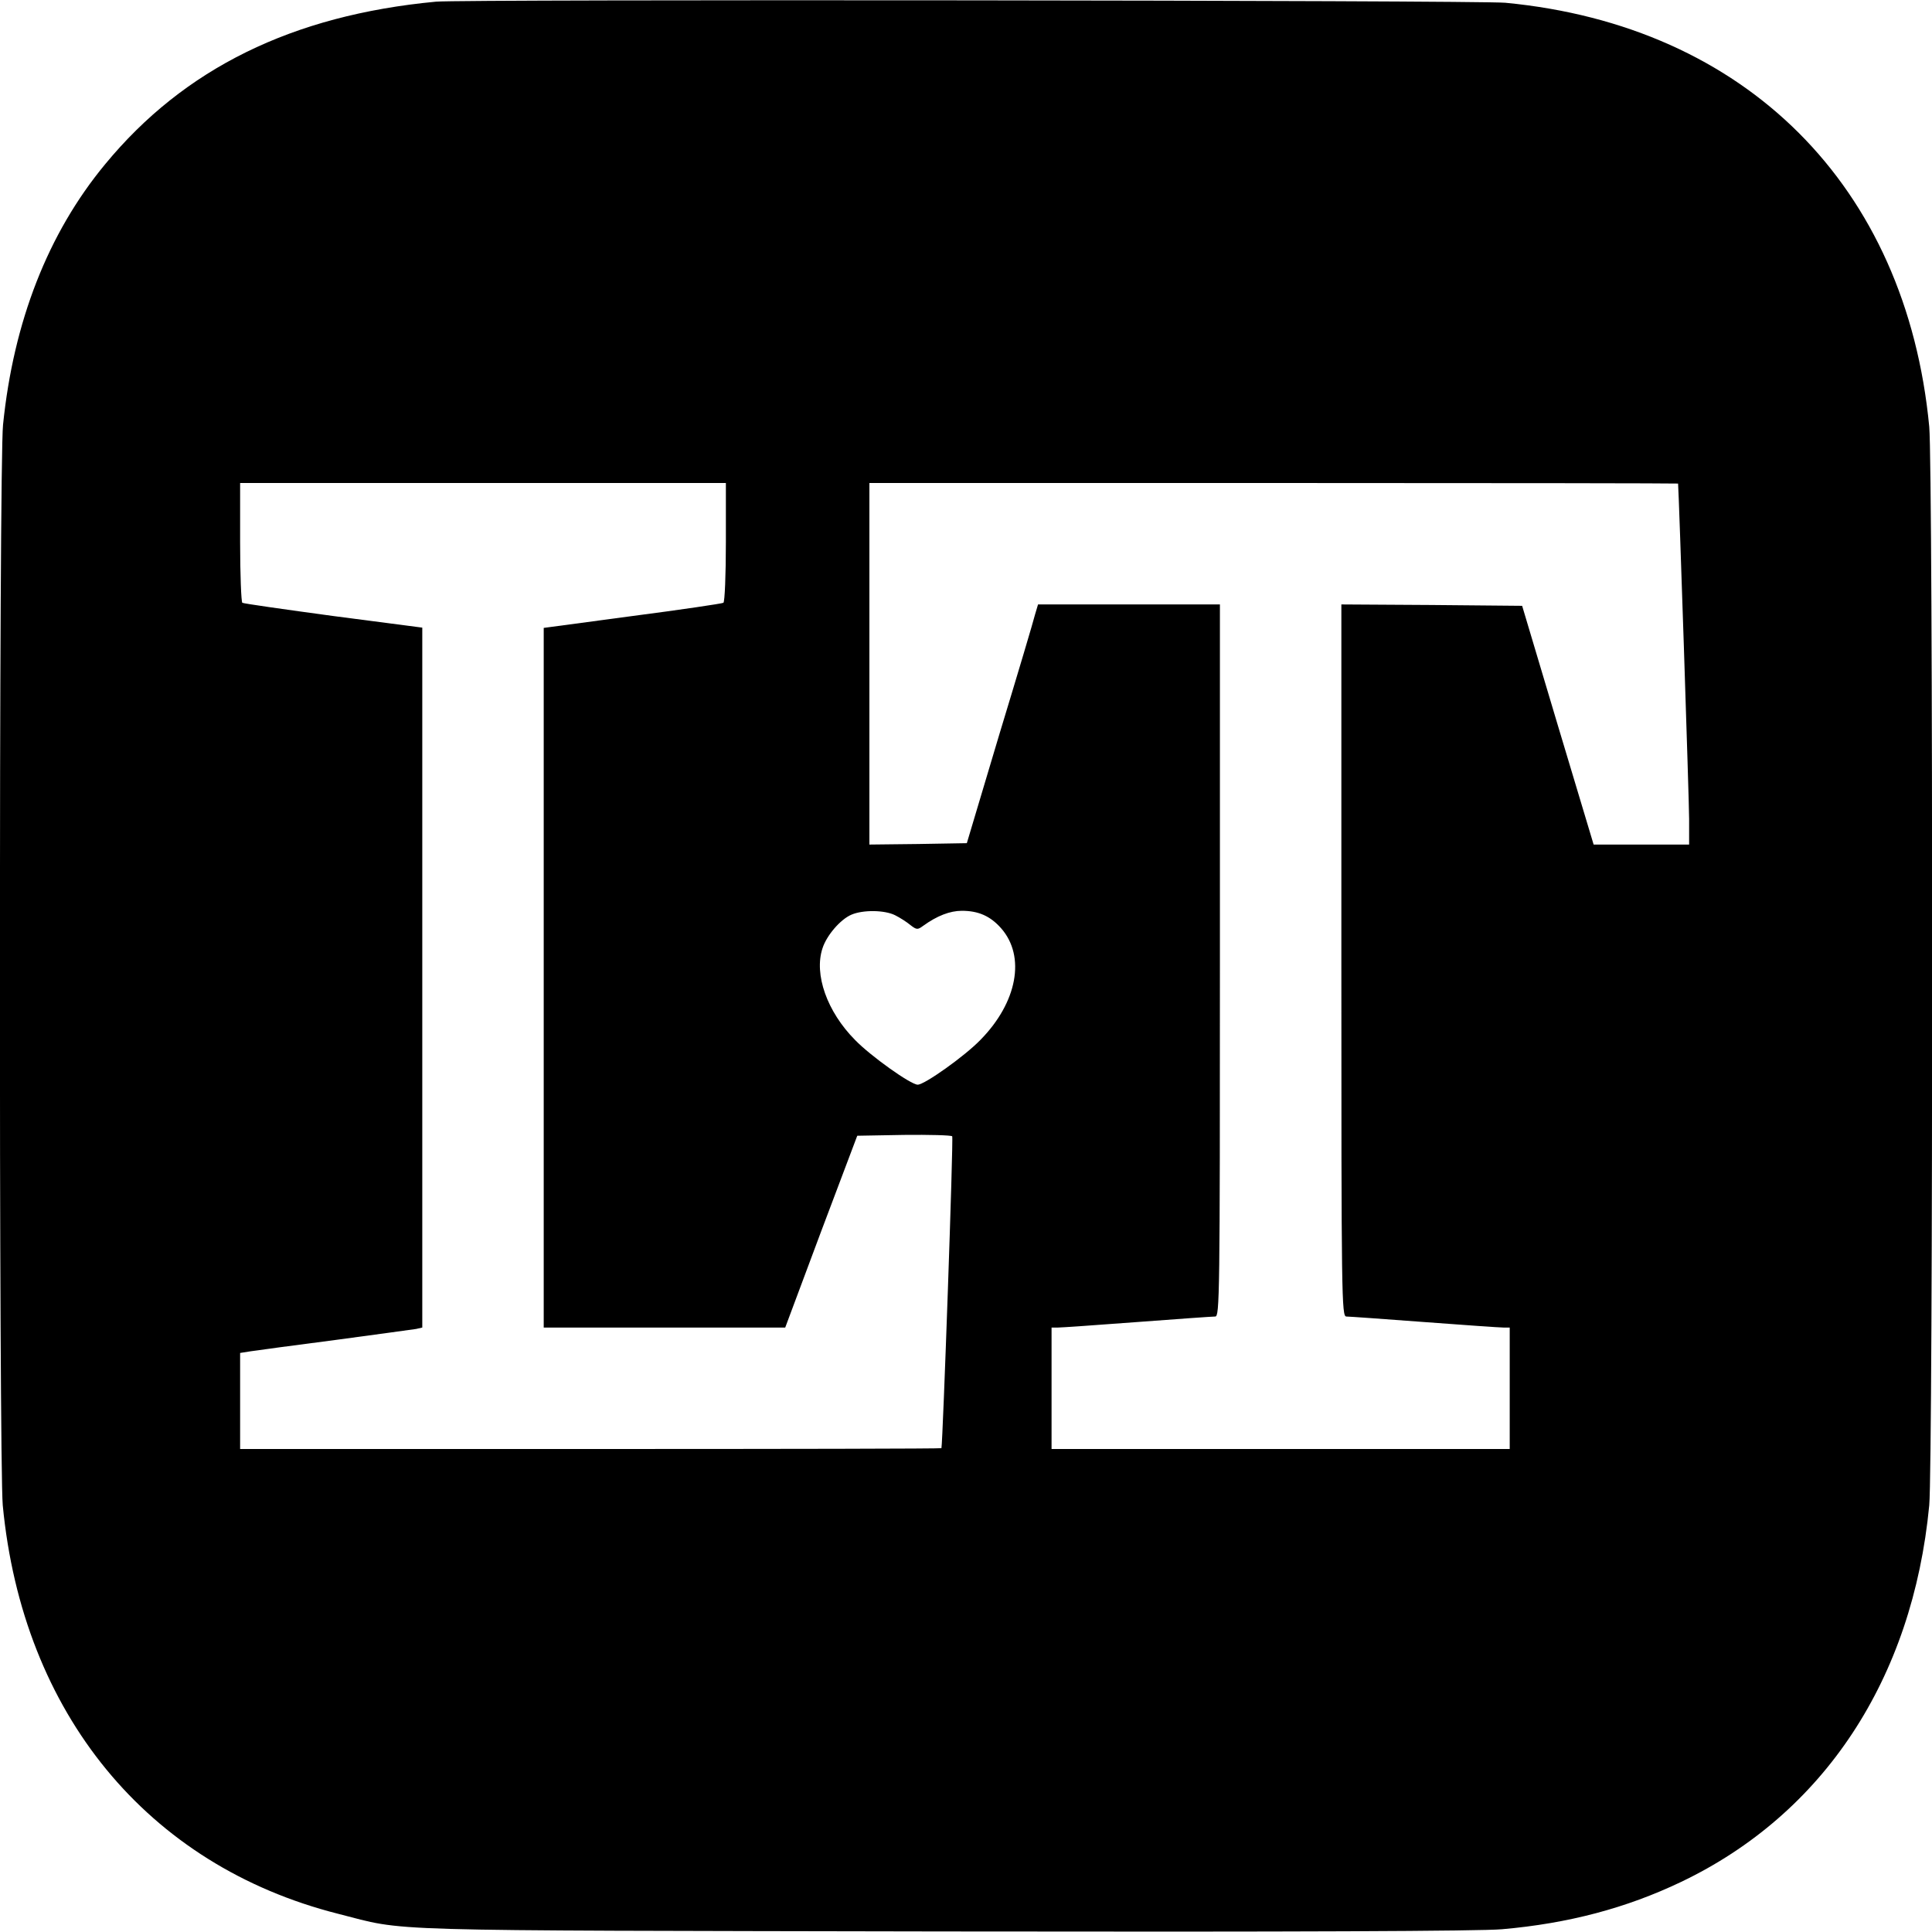
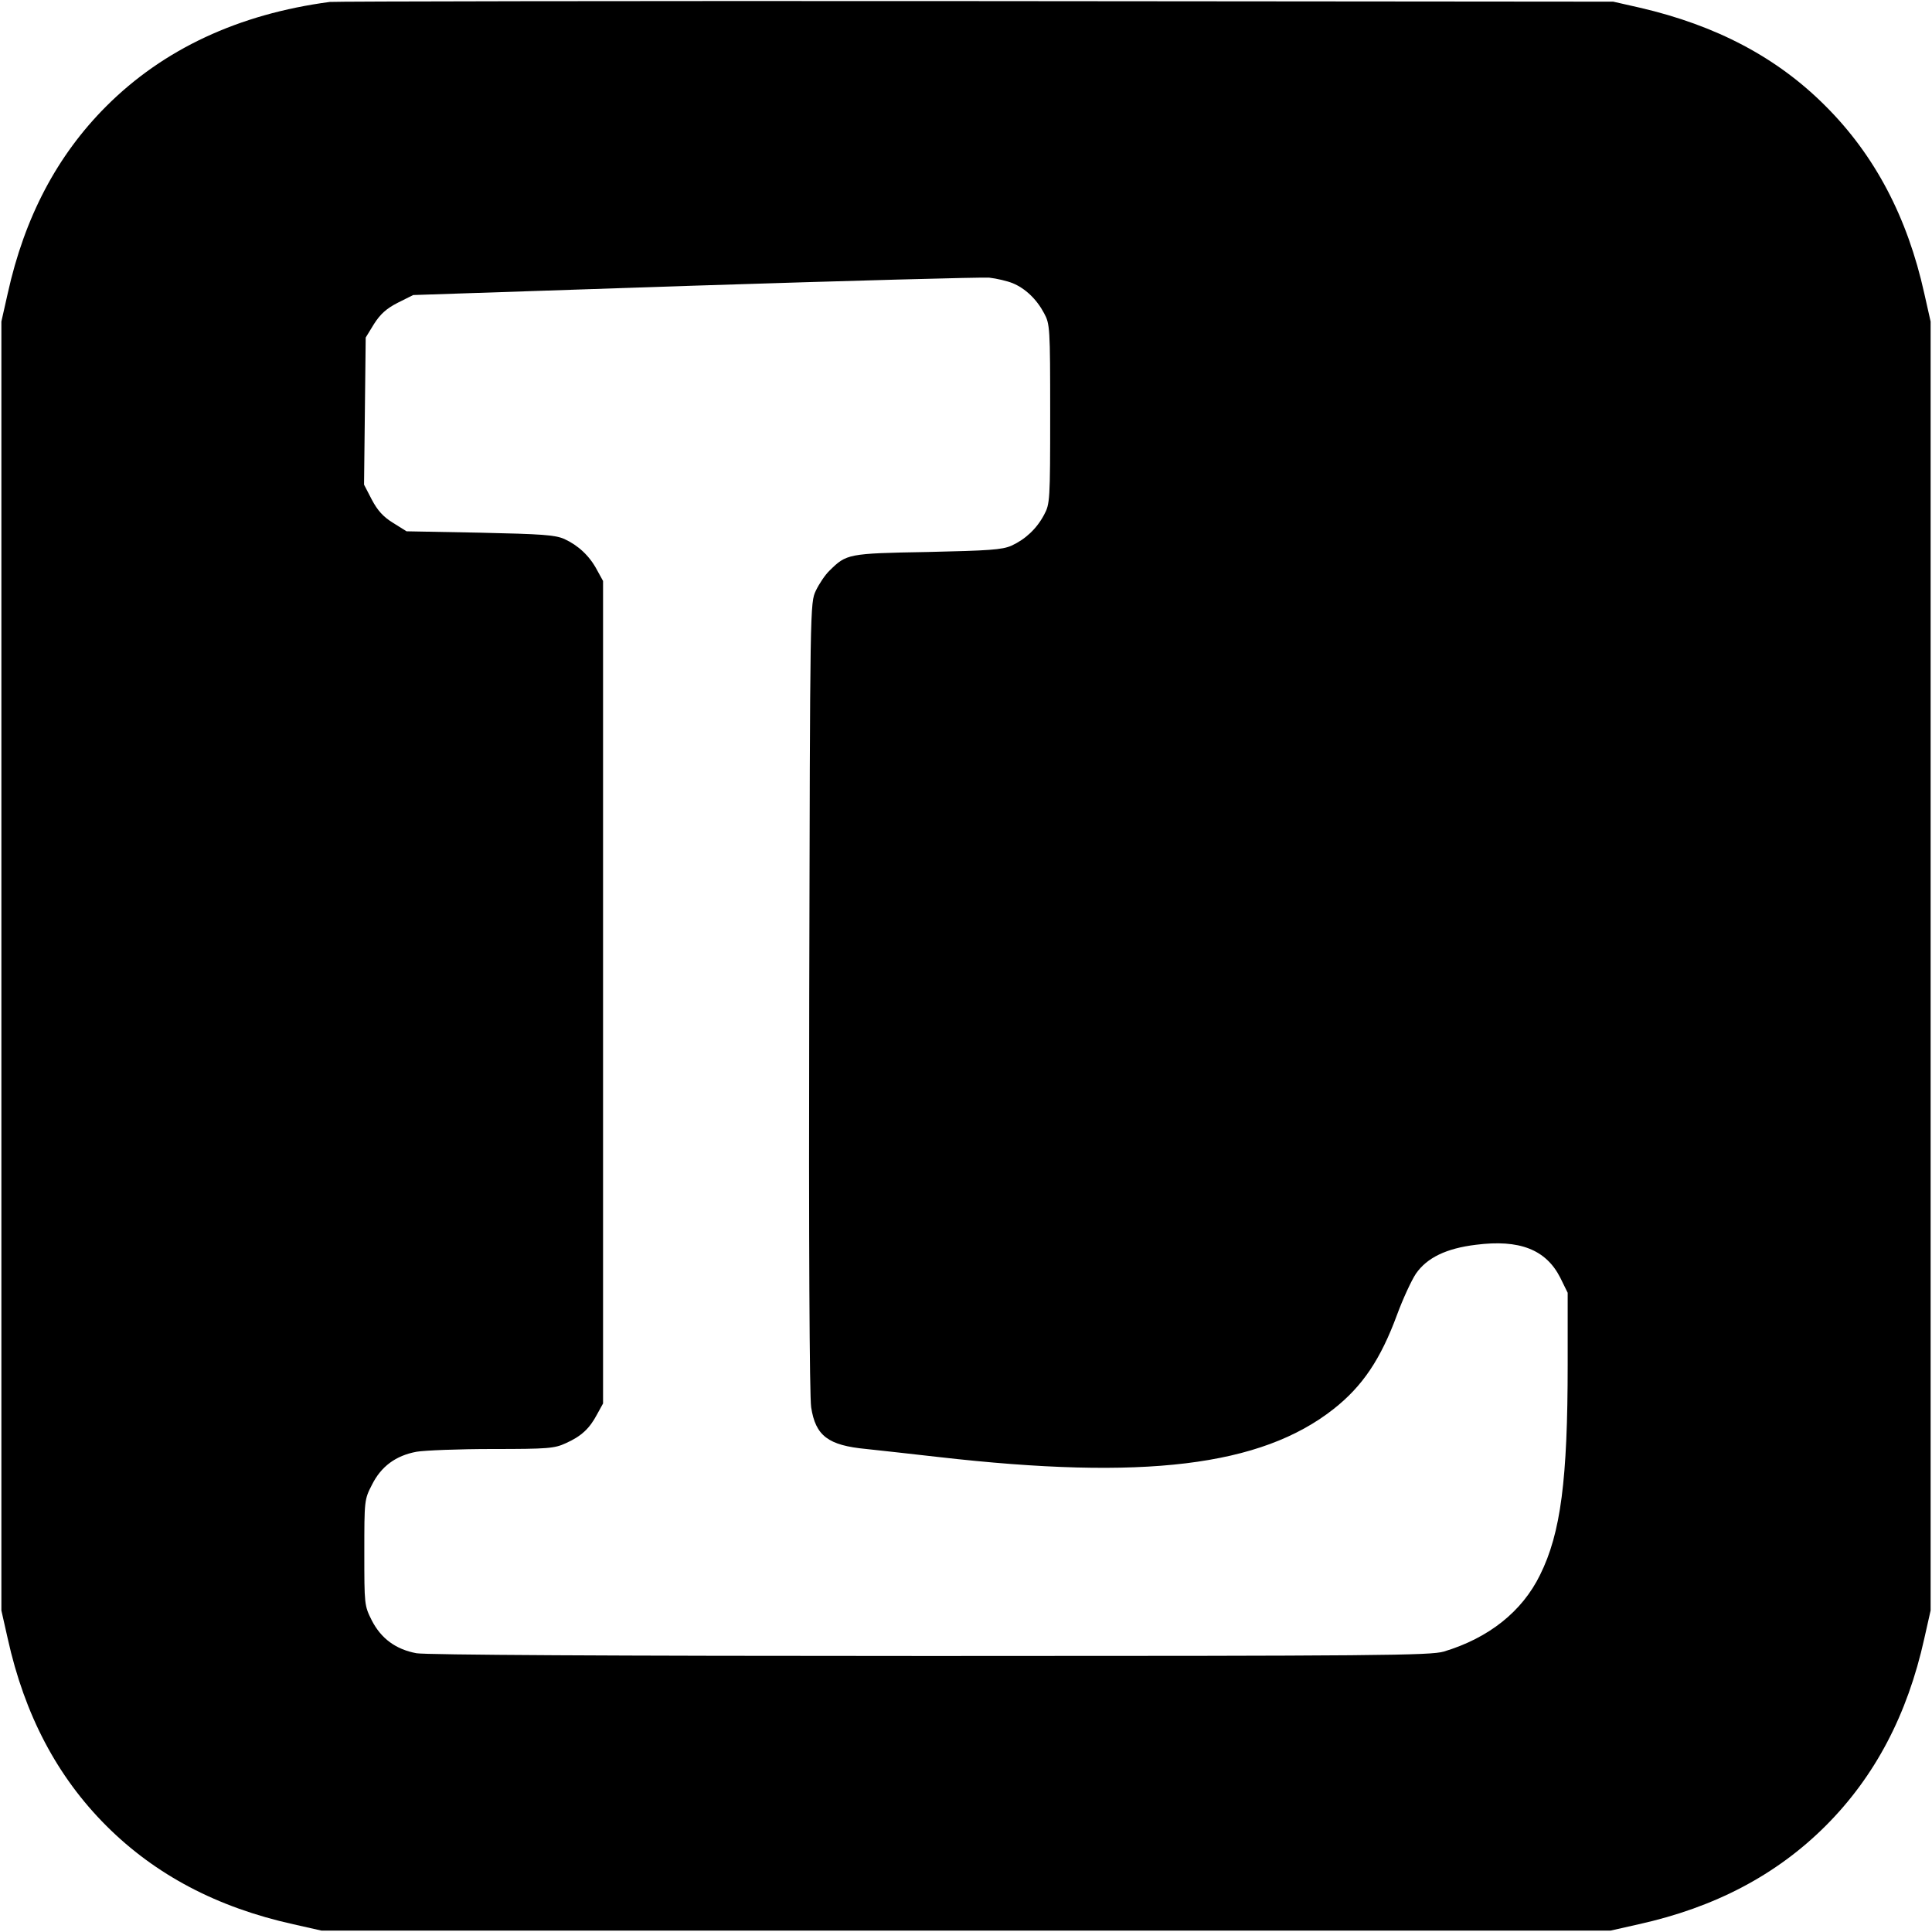
<svg xmlns="http://www.w3.org/2000/svg" version="1.0" width="700pt" height="700pt" viewBox="0 0 700 700" preserveAspectRatio="xMidYMid meet">
  <g transform="translate(0,700) scale(0.1,-0.1)" fill="#000000" stroke="none">
-     <path d="M1580 6994 c-521 -49 -913 -242 -1199 -589 -207 -250 -332 -570 -370 -944 -15 -140 -15 -3763 -1 -3915 72 -754 524 -1305 1215 -1480 256 -65 98 -60 2195 -64 1277 -2 1944 1 2022 8 241 21 451 77 648 171 518 247 840 736 900 1365 14 149 14 3759 0 3908 -83 872 -664 1453 -1536 1536 -99 9 -3777 13 -3874 4z m1050 -1958 c0 -118 -4 -217 -9 -220 -5 -3 -153 -25 -330 -48 l-321 -43 0 -1267 0 -1268 438 0 437 0 130 348 131 347 169 3 c92 1 171 -1 175 -5 5 -6 -34 -1109 -39 -1130 -1 -2 -572 -3 -1271 -3 l-1270 0 0 174 0 174 38 6 c20 3 159 22 307 41 149 20 280 38 293 40 l22 5 0 1268 0 1268 -322 42 c-177 24 -325 45 -330 48 -4 3 -8 102 -8 220 l0 214 880 0 880 0 0 -214z m3450 212 c3 -32 40 -1151 40 -1215 l0 -93 -173 0 -173 0 -130 433 -129 432 -328 3 -327 2 0 -1290 c0 -1222 1 -1290 18 -1290 9 0 136 -9 282 -20 146 -11 275 -20 288 -20 l22 0 0 -220 0 -220 -830 0 -830 0 0 220 0 220 23 0 c12 0 141 9 287 20 146 11 273 20 283 20 16 0 17 68 17 1290 l0 1290 -330 0 -329 0 -11 -37 c-5 -21 -63 -216 -129 -433 l-118 -395 -177 -3 -176 -2 0 655 0 655 1465 0 c806 0 1465 -1 1465 -2z m-2837 -1564 c18 -9 43 -25 56 -36 22 -17 26 -17 45 -3 51 37 98 55 141 55 60 0 103 -19 142 -63 90 -102 59 -269 -75 -405 -56 -58 -202 -162 -227 -162 -25 0 -171 104 -227 162 -102 103 -149 238 -118 332 15 47 65 105 105 122 42 18 120 17 158 -2z" />
+     <path d="M1195 6993 c-331 -44 -603 -171 -810 -378 -178 -178 -296 -402 -357 -678 l-23 -102 0 -2335 0 -2335 23 -102 c61 -276 179 -500 357 -678 178 -178 402 -296 678 -357 l102 -23 2335 0 2335 0 102 23 c276 61 500 179 678 357 178 178 296 402 357 678 l23 102 0 2335 0 2335 -23 102 c-61 276 -179 500 -357 678 -176 177 -397 293 -673 357 l-97 22 -2310 2 c-1270 1 -2323 -1 -2340 -3z m2474 -1019 c46 -19 87 -58 114 -109 21 -39 22 -51 22 -365 0 -314 -1 -326 -22 -365 -27 -51 -68 -89 -118 -112 -34 -15 -81 -18 -305 -23 -288 -5 -293 -7 -354 -67 -16 -15 -38 -48 -50 -73 -21 -45 -21 -46 -24 -1470 -2 -898 1 -1449 7 -1489 16 -103 61 -138 200 -151 47 -5 165 -18 261 -29 744 -85 1168 -34 1432 174 104 82 170 179 230 342 21 57 52 124 68 148 40 58 110 92 218 105 157 20 253 -17 305 -119 l27 -55 0 -259 c0 -418 -25 -612 -100 -763 -65 -133 -186 -229 -349 -278 -49 -14 -229 -16 -1861 -16 -1171 0 -1826 4 -1861 10 -75 14 -128 53 -162 119 -27 54 -27 57 -27 246 0 189 0 192 28 246 33 66 86 105 161 119 29 5 153 10 275 10 201 0 225 2 266 21 56 25 86 53 113 104 l22 40 0 1490 0 1490 -22 40 c-27 51 -68 89 -118 112 -34 15 -81 18 -306 23 l-266 5 -48 30 c-36 22 -57 45 -78 85 l-28 54 3 266 3 267 30 49 c23 36 45 56 86 77 l56 28 1019 34 c560 18 1041 31 1068 29 27 -3 65 -12 85 -20z" />
  </g>
</svg>
